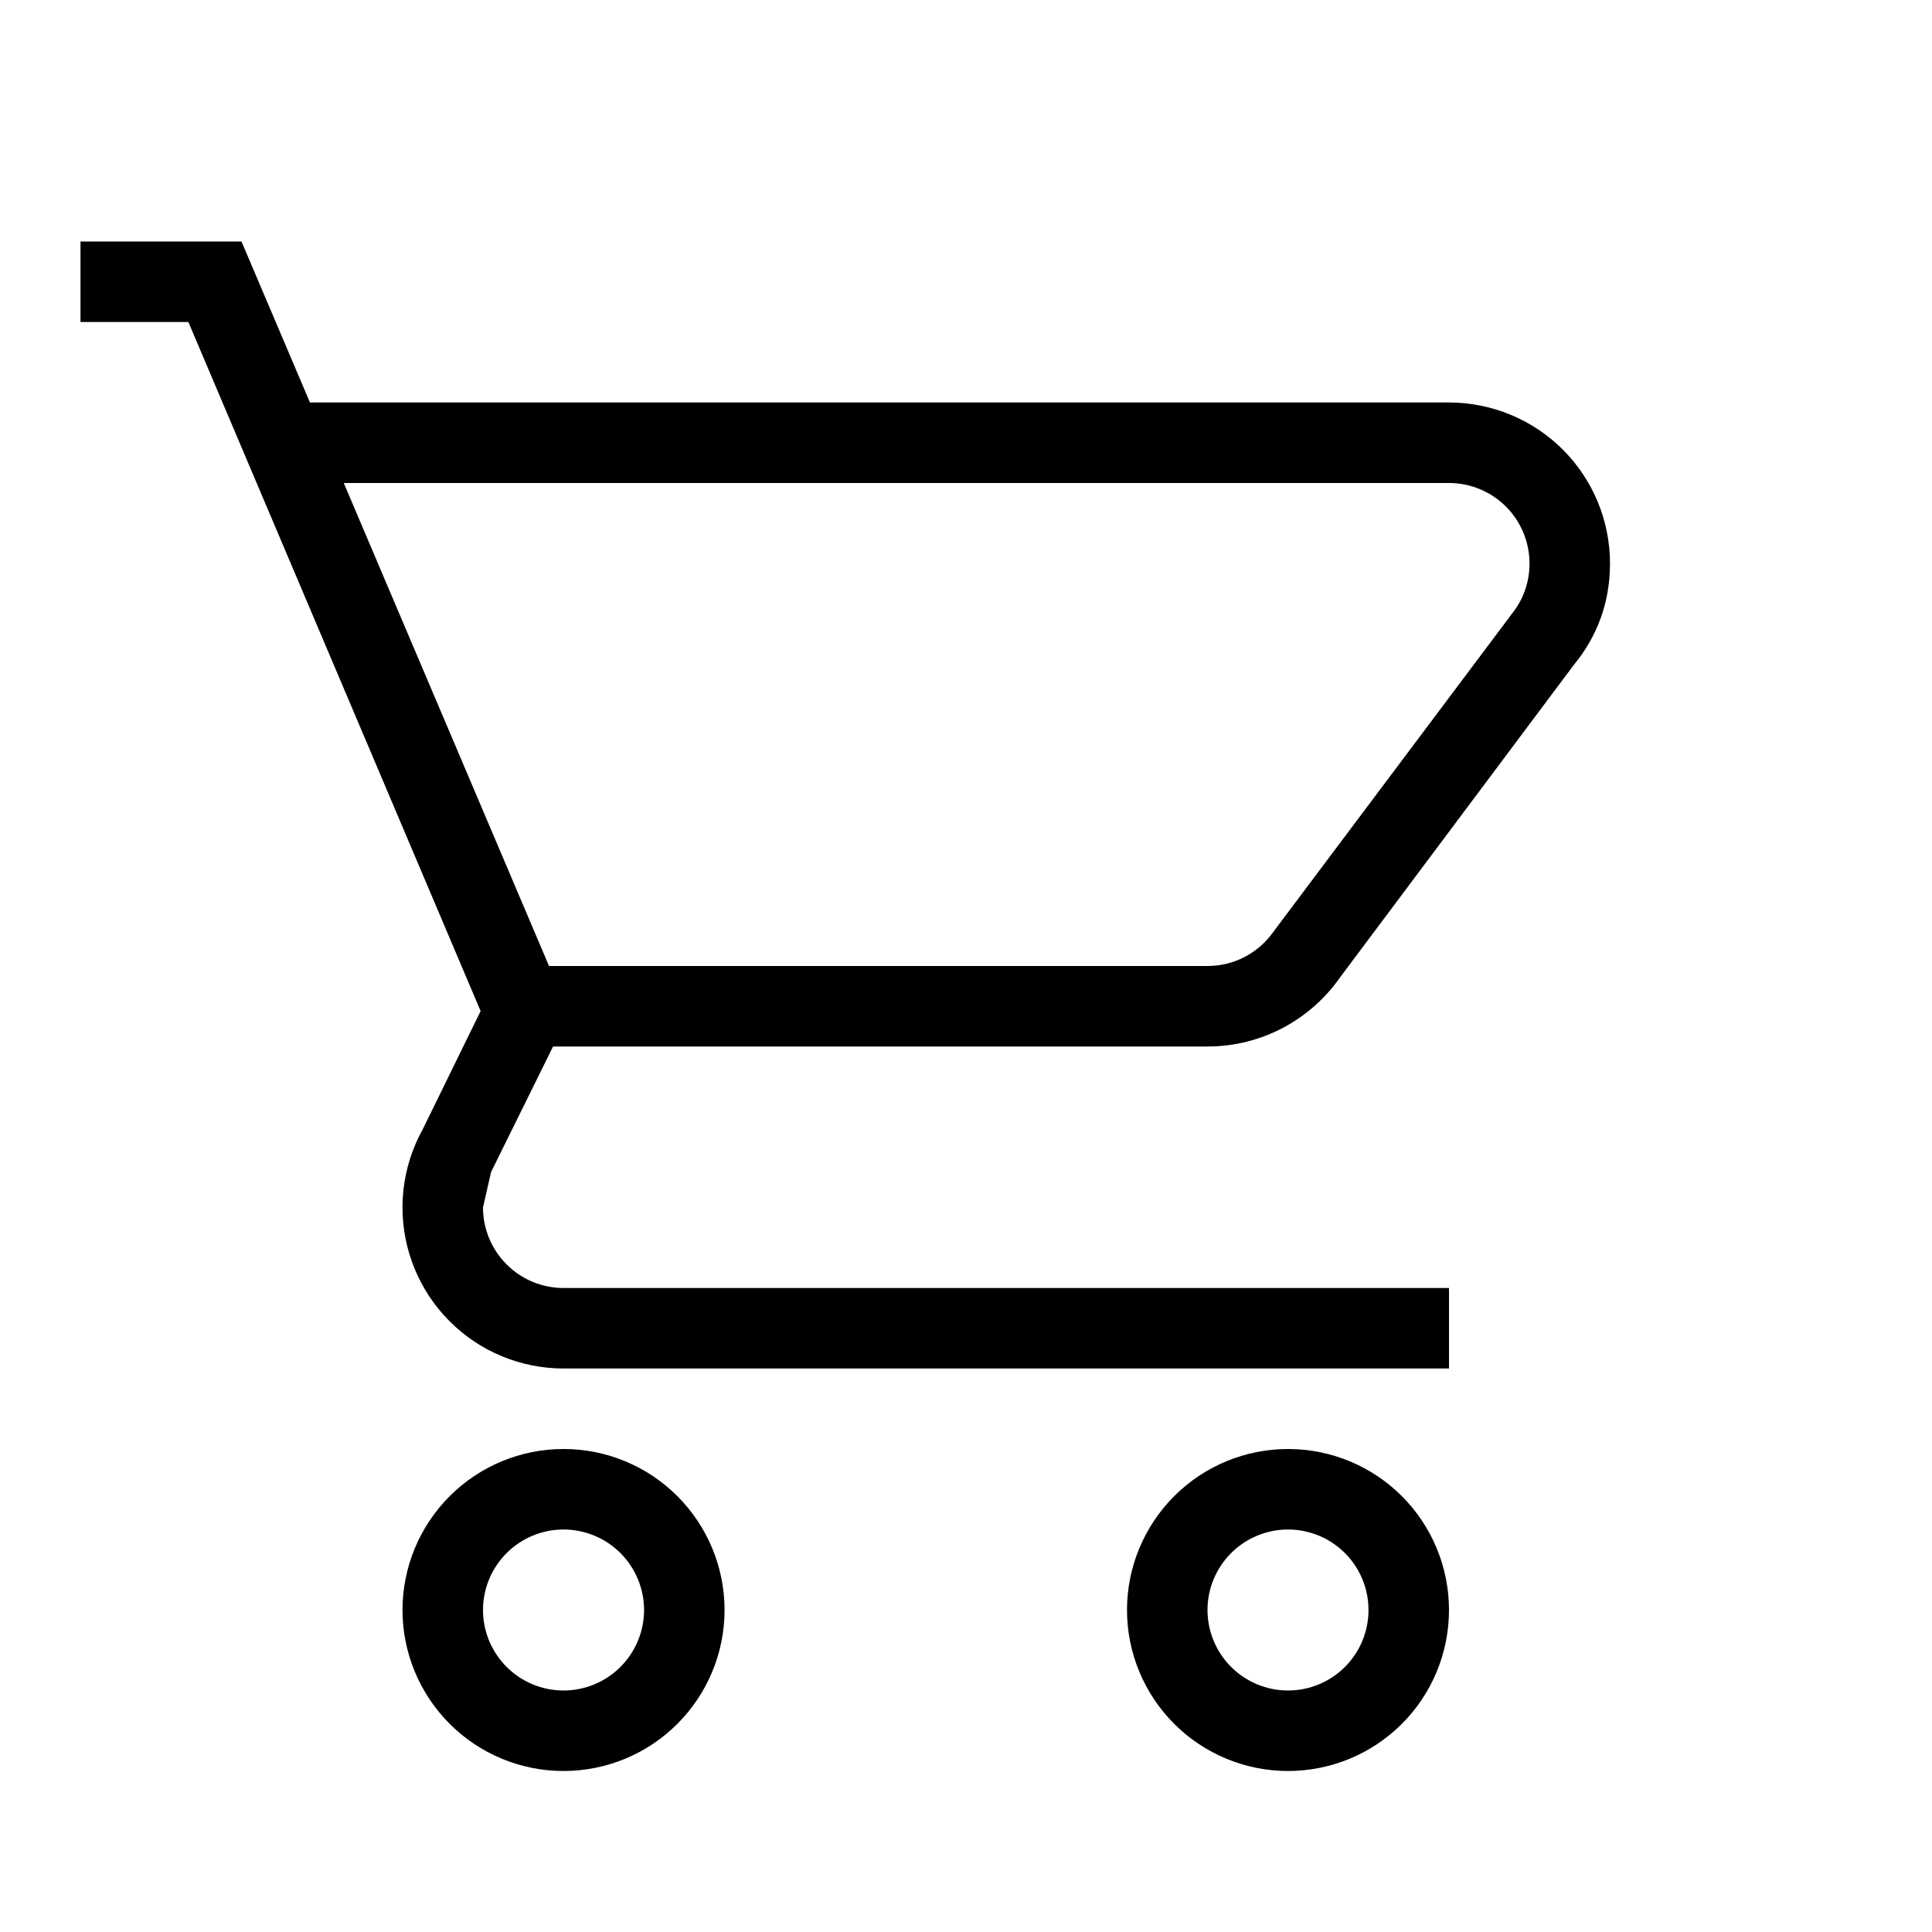
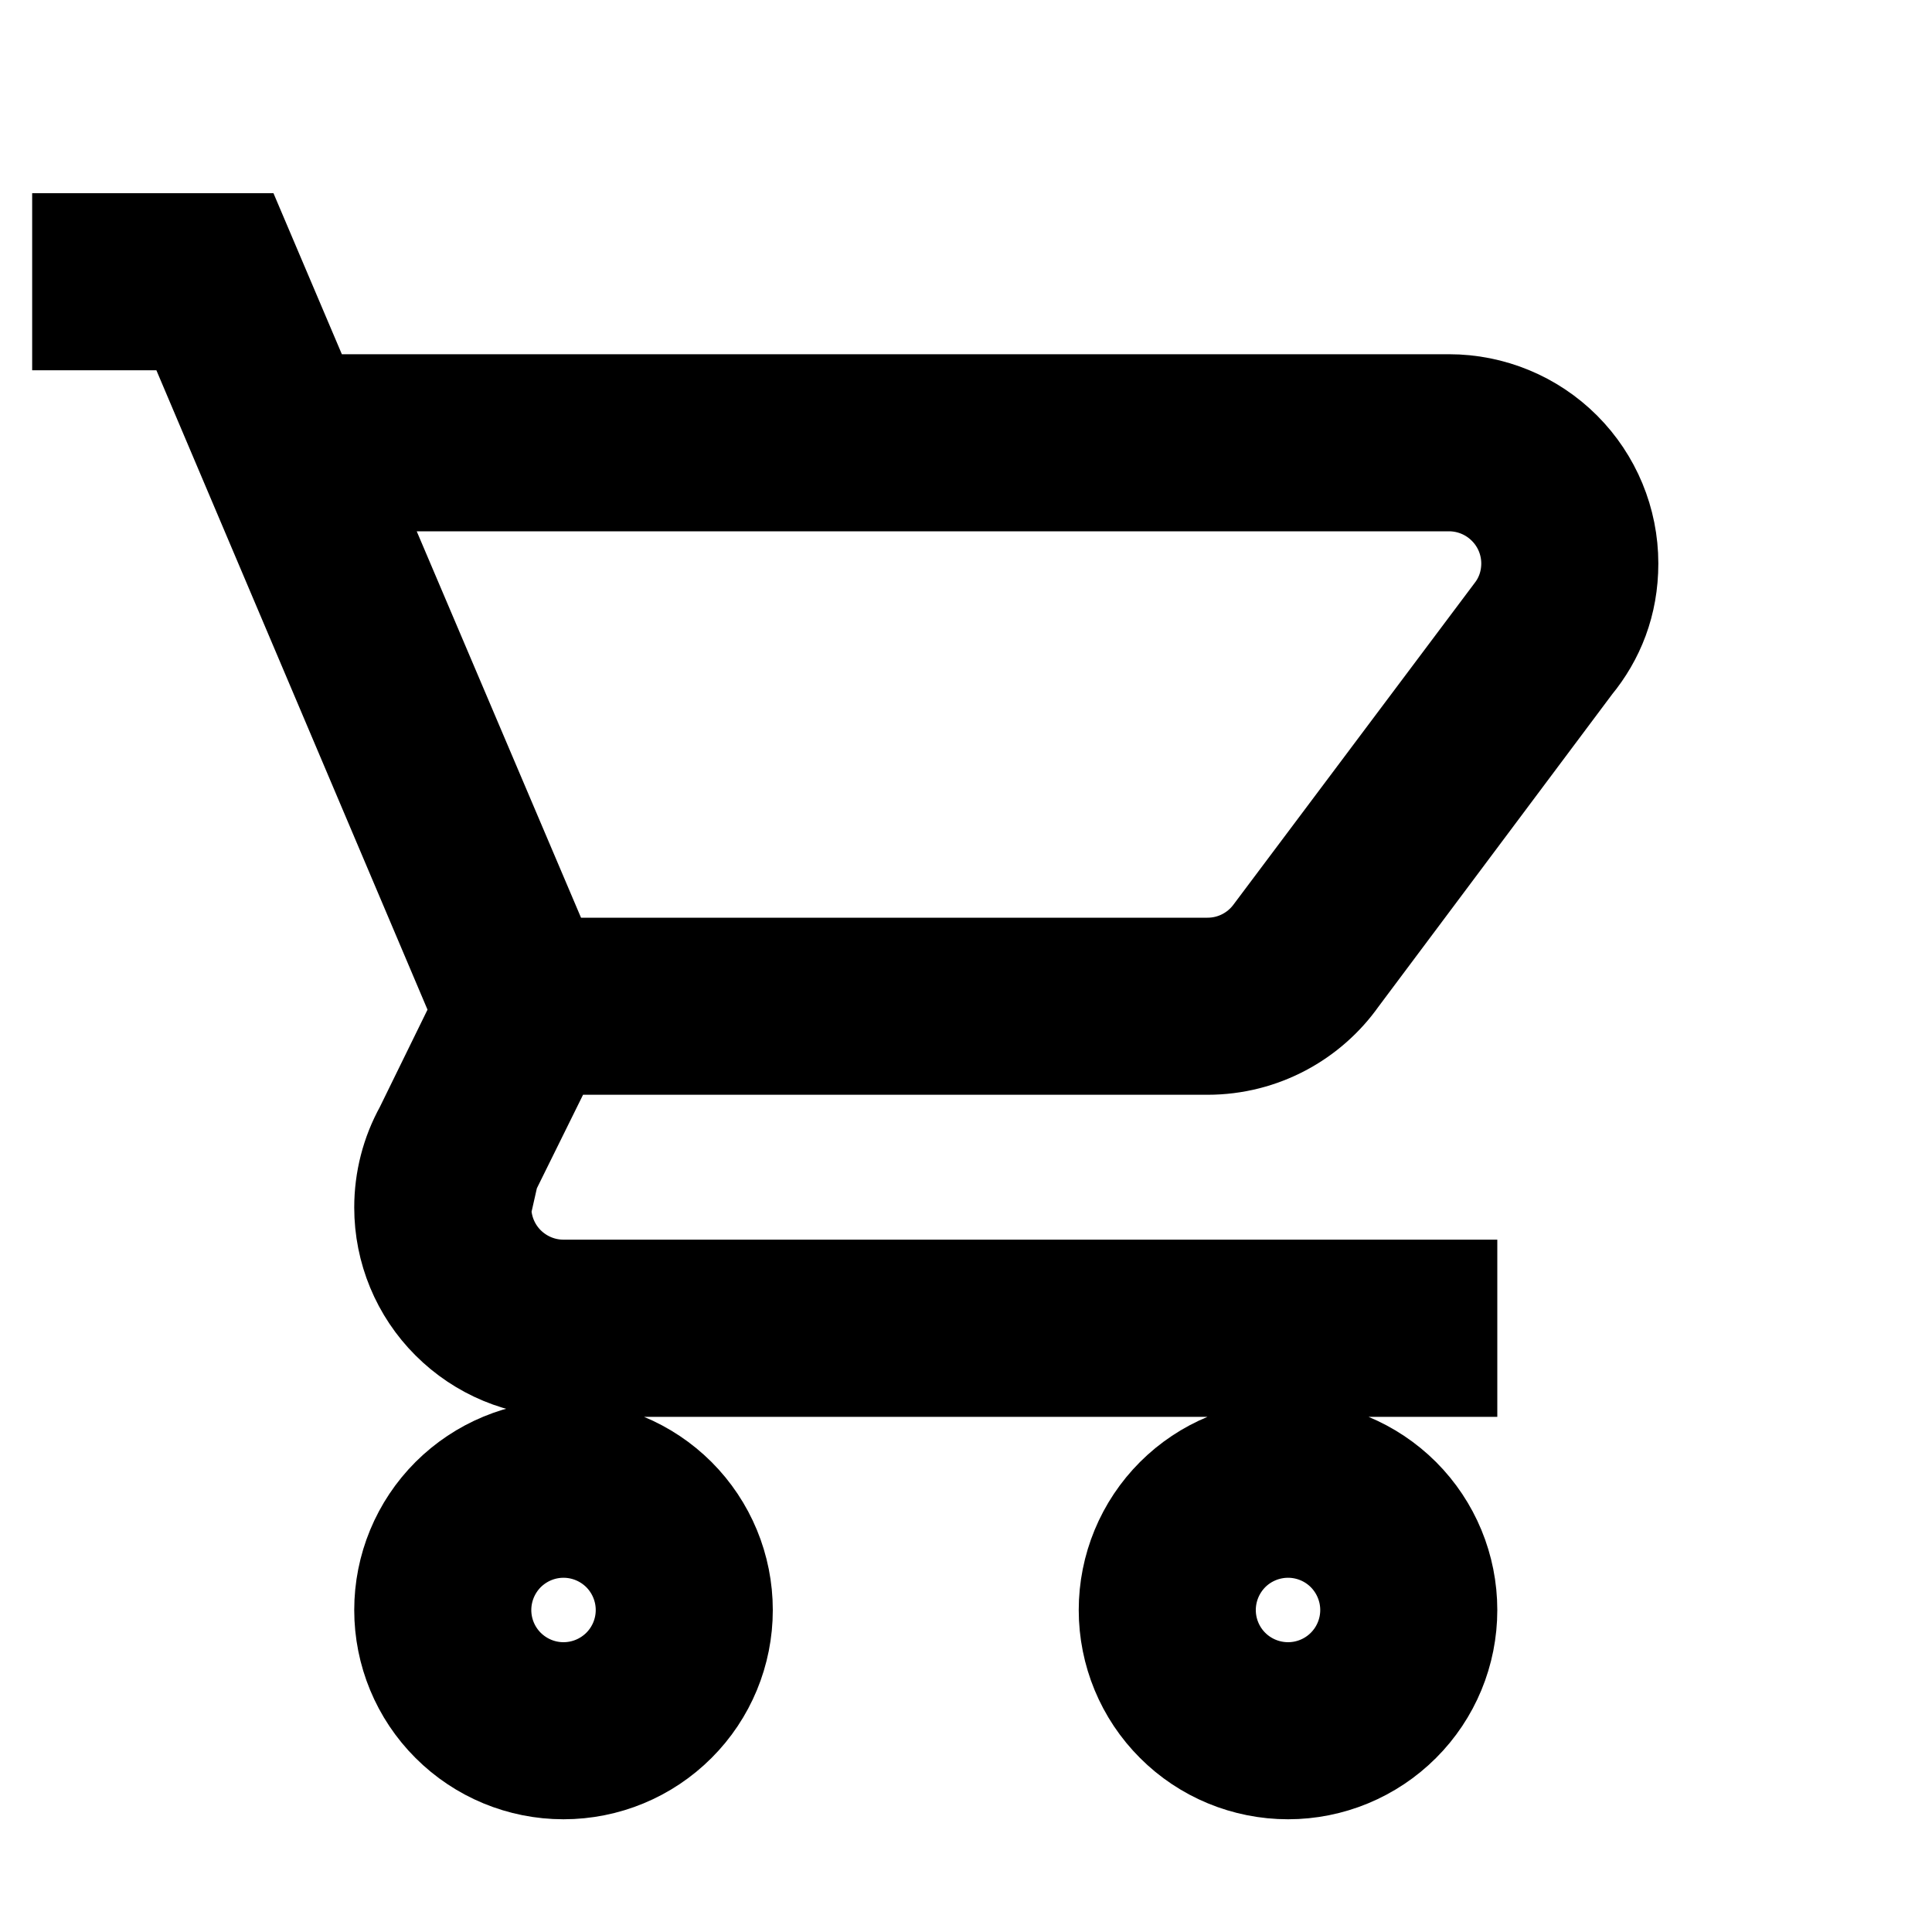
- <svg xmlns="http://www.w3.org/2000/svg" width="30" height="30" viewBox="0 0 30 30" fill="none">
-   <path d="M20 22.5C20.663 22.5 21.299 22.763 21.768 23.232C22.237 23.701 22.5 24.337 22.5 25C22.5 25.663 22.237 26.299 21.768 26.768C21.299 27.237 20.663 27.5 20 27.5C19.337 27.5 18.702 27.237 18.233 26.768C17.764 26.299 17.5 25.663 17.5 25C17.5 24.337 17.764 23.701 18.233 23.232C18.702 22.763 19.337 22.5 20 22.5ZM20 23.75C19.669 23.75 19.351 23.882 19.117 24.116C18.882 24.351 18.75 24.669 18.75 25C18.75 25.331 18.882 25.649 19.117 25.884C19.351 26.118 19.669 26.25 20 26.25C20.332 26.25 20.65 26.118 20.884 25.884C21.119 25.649 21.25 25.331 21.25 25C21.25 24.669 21.119 24.351 20.884 24.116C20.65 23.882 20.332 23.75 20 23.75ZM8.75 22.5C9.414 22.5 10.049 22.763 10.518 23.232C10.987 23.701 11.251 24.337 11.251 25C11.251 25.663 10.987 26.299 10.518 26.768C10.049 27.237 9.414 27.5 8.75 27.5C8.087 27.5 7.452 27.237 6.983 26.768C6.514 26.299 6.25 25.663 6.25 25C6.25 24.337 6.514 23.701 6.983 23.232C7.452 22.763 8.087 22.5 8.75 22.5ZM8.75 23.75C8.419 23.75 8.101 23.882 7.867 24.116C7.632 24.351 7.5 24.669 7.5 25C7.5 25.331 7.632 25.649 7.867 25.884C8.101 26.118 8.419 26.25 8.75 26.25C9.082 26.25 9.4 26.118 9.634 25.884C9.869 25.649 10.001 25.331 10.001 25C10.001 24.669 9.869 24.351 9.634 24.116C9.4 23.882 9.082 23.75 8.75 23.75ZM22.5 7.5H5.338L8.525 15H18.75C19.163 15 19.526 14.8 19.75 14.5L23.5 9.5C23.663 9.287 23.75 9.025 23.75 8.75C23.75 8.418 23.619 8.101 23.384 7.866C23.15 7.632 22.832 7.5 22.5 7.5ZM18.75 16.25H8.588L7.625 18.2L7.5 18.75C7.5 19.081 7.632 19.399 7.867 19.634C8.101 19.868 8.419 20 8.75 20H22.5V21.25H8.75C8.087 21.25 7.452 20.987 6.983 20.518C6.514 20.049 6.25 19.413 6.25 18.75C6.25 18.326 6.358 17.909 6.563 17.538L7.463 15.7L2.925 5H1.25V3.75H3.75L4.813 6.25H22.5C23.163 6.25 23.799 6.513 24.268 6.982C24.737 7.451 25 8.087 25 8.75C25 9.375 24.788 9.9 24.438 10.325L20.8 15.188C20.351 15.825 19.601 16.25 18.75 16.25Z" fill="black" />
+ <svg xmlns="http://www.w3.org/2000/svg" width="20" height="20" viewBox="0 0 20 20" fill="none">
+   <path d="M13.334 15C13.775 15 14.199 15.176 14.512 15.488C14.825 15.801 15 16.225 15 16.667C15 17.109 14.825 17.533 14.512 17.845C14.199 18.158 13.775 18.333 13.334 18.333C12.892 18.333 12.467 18.158 12.155 17.845C11.842 17.533 11.667 17.109 11.667 16.667C11.667 16.225 11.842 15.801 12.155 15.488C12.467 15.176 12.892 15 13.334 15ZM13.334 15.833C13.113 15.833 12.9 15.921 12.744 16.077C12.588 16.234 12.5 16.446 12.5 16.667C12.5 16.888 12.588 17.1 12.744 17.256C12.9 17.412 13.113 17.5 13.334 17.5C13.555 17.5 13.767 17.412 13.923 17.256C14.079 17.1 14.167 16.888 14.167 16.667C14.167 16.446 14.079 16.234 13.923 16.077C13.767 15.921 13.555 15.833 13.334 15.833ZM5.833 15C6.276 15 6.699 15.176 7.012 15.488C7.325 15.801 7.5 16.225 7.5 16.667C7.5 17.109 7.325 17.533 7.012 17.845C6.699 18.158 6.276 18.333 5.833 18.333C5.391 18.333 4.968 18.158 4.655 17.845C4.342 17.533 4.167 17.109 4.167 16.667C4.167 16.225 4.342 15.801 4.655 15.488C4.968 15.176 5.391 15 5.833 15ZM5.833 15.833C5.612 15.833 5.401 15.921 5.244 16.077C5.088 16.234 5 16.446 5 16.667C5 16.888 5.088 17.1 5.244 17.256C5.401 17.412 5.612 17.5 5.833 17.5C6.055 17.5 6.266 17.412 6.423 17.256C6.579 17.1 6.667 16.888 6.667 16.667C6.667 16.446 6.579 16.234 6.423 16.077C6.266 15.921 6.055 15.833 5.833 15.833ZM15 5H3.558L5.684 10H12.5C12.775 10 13.017 9.867 13.167 9.667L15.667 6.333C15.775 6.192 15.834 6.017 15.834 5.833C15.834 5.612 15.746 5.4 15.589 5.244C15.433 5.088 15.221 5 15 5ZM12.5 10.833H5.725L5.083 12.133L5 12.5C5 12.721 5.088 12.933 5.244 13.089C5.401 13.245 5.612 13.333 5.833 13.333H15V14.167H5.833C5.391 14.167 4.968 13.991 4.655 13.678C4.342 13.366 4.167 12.942 4.167 12.5C4.167 12.217 4.238 11.939 4.375 11.692L4.975 10.467L1.95 3.333H0.833V2.5H2.5L3.208 4.167H15C15.442 4.167 15.866 4.342 16.179 4.655C16.491 4.967 16.667 5.391 16.667 5.833C16.667 6.25 16.525 6.6 16.292 6.883L13.867 10.125C13.567 10.55 13.067 10.833 12.5 10.833Z" fill="black" stroke="black" />
</svg>
